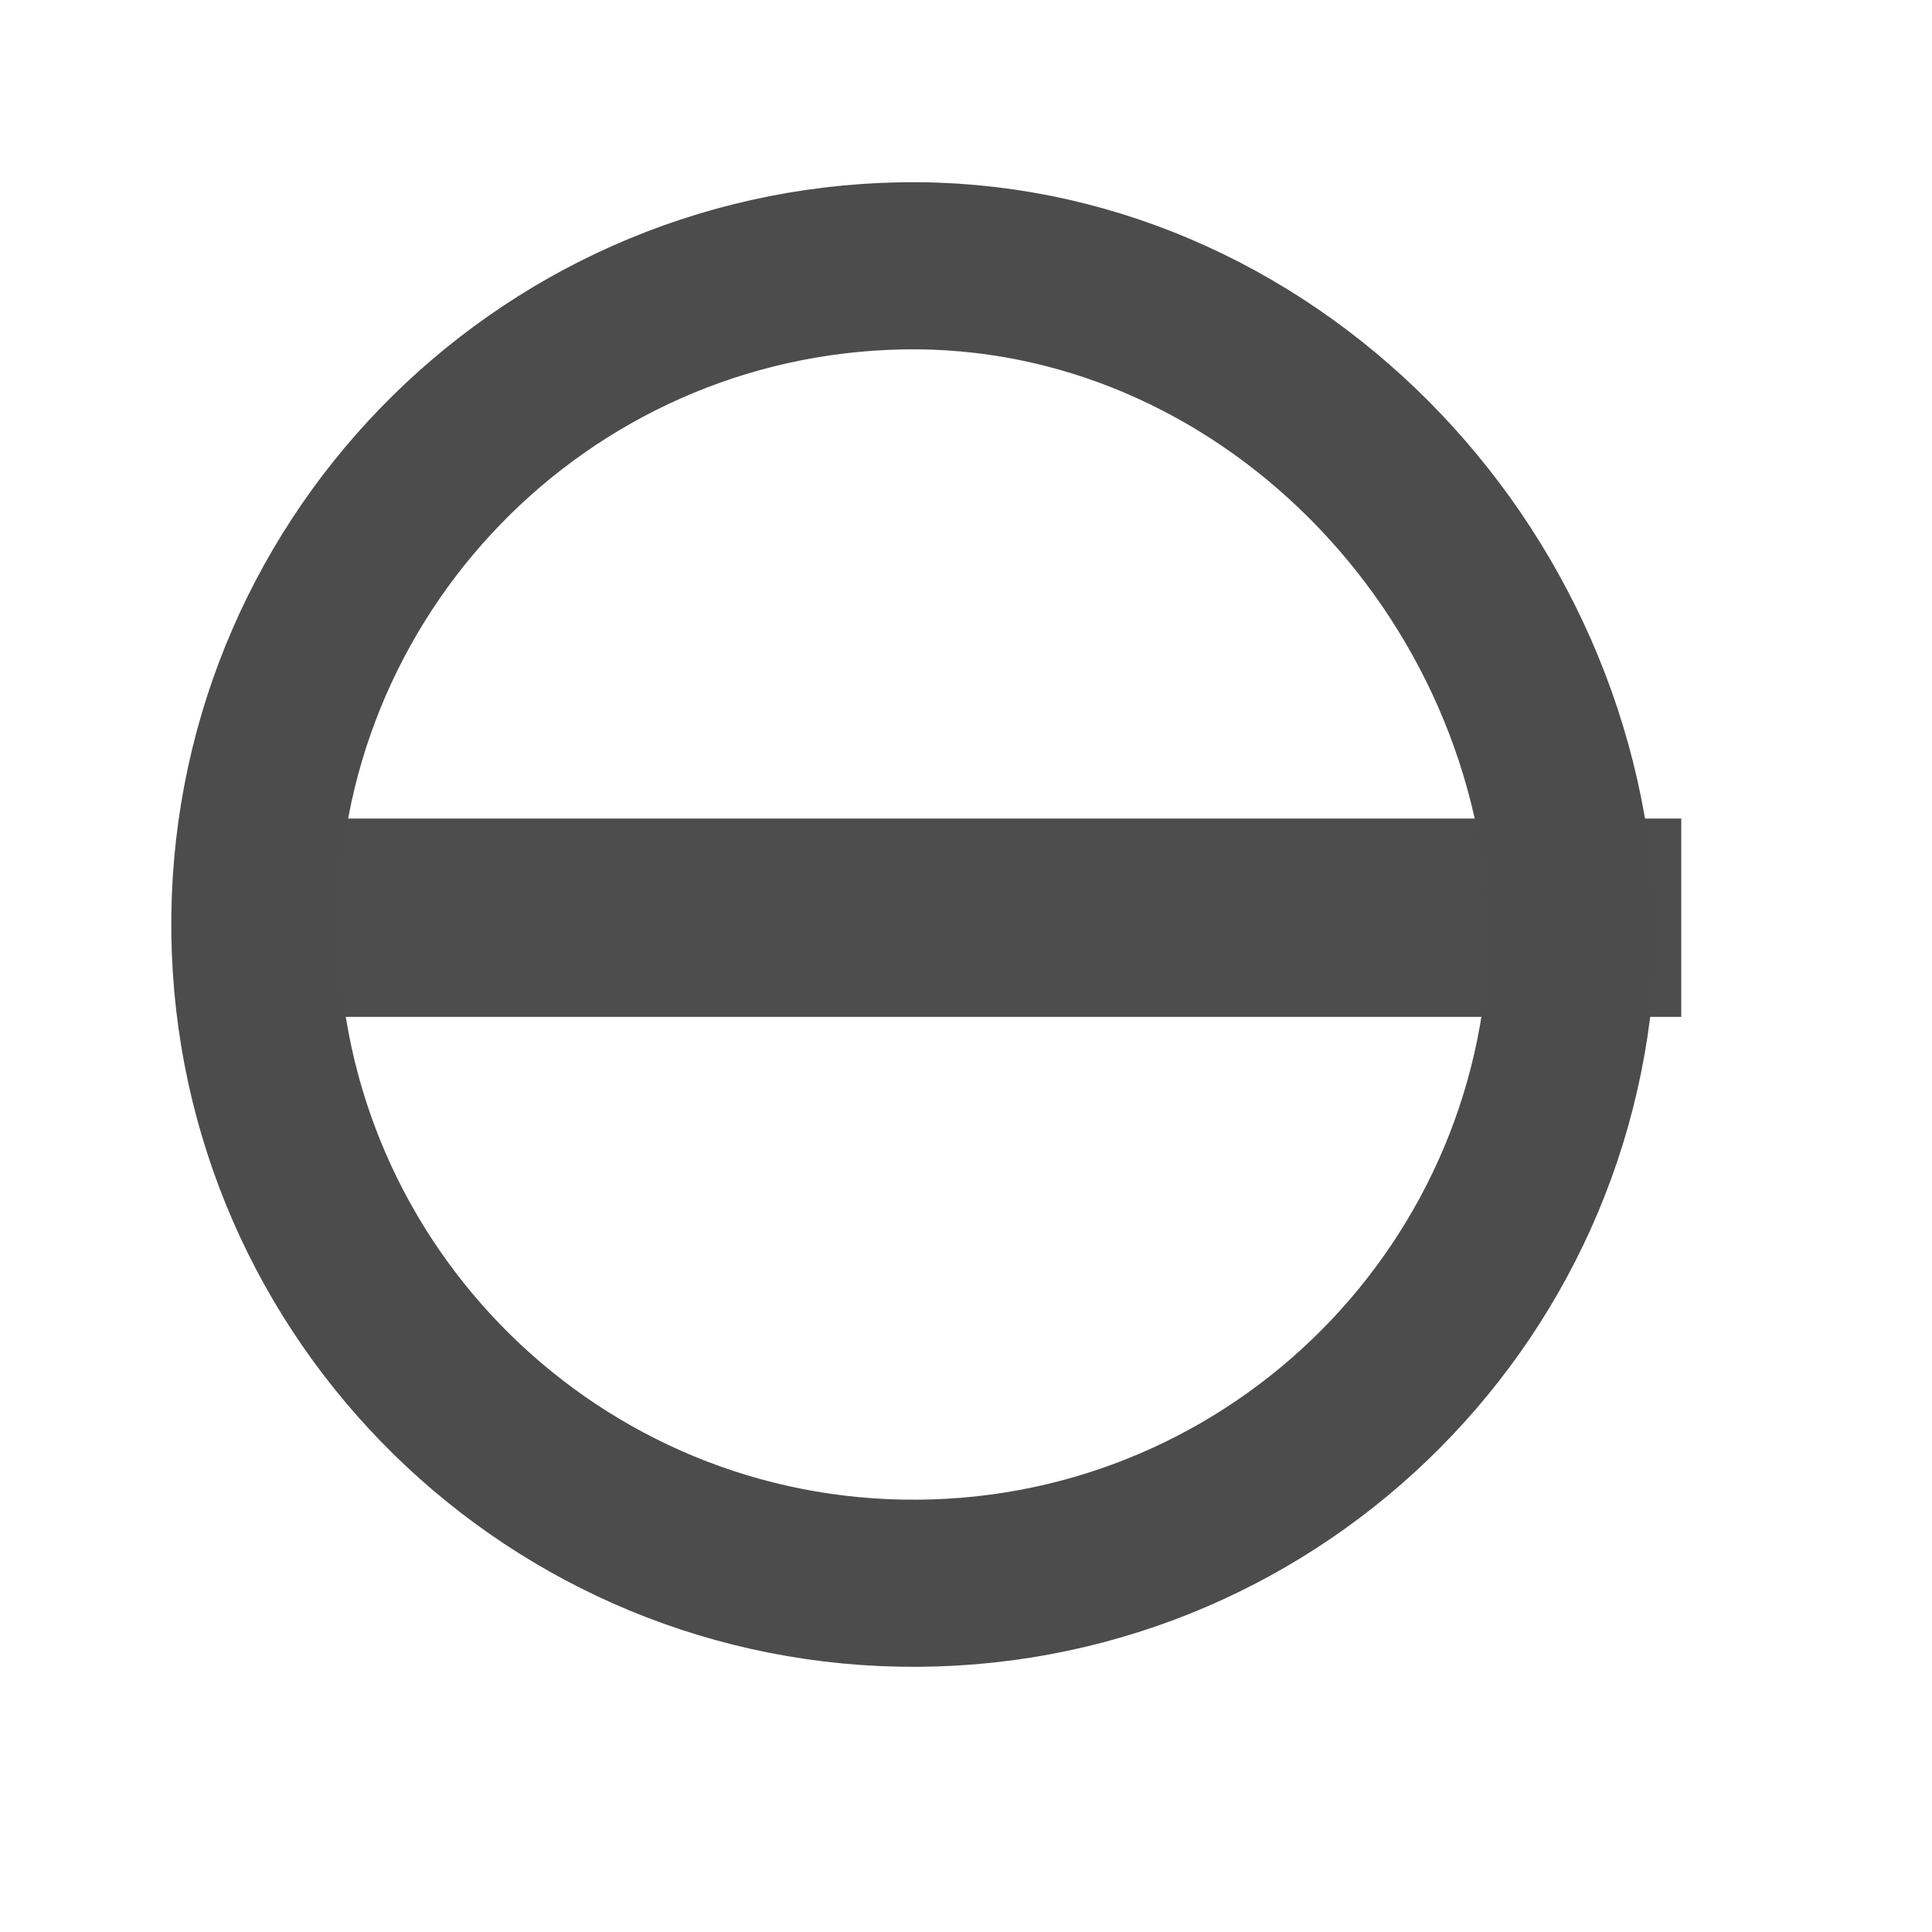
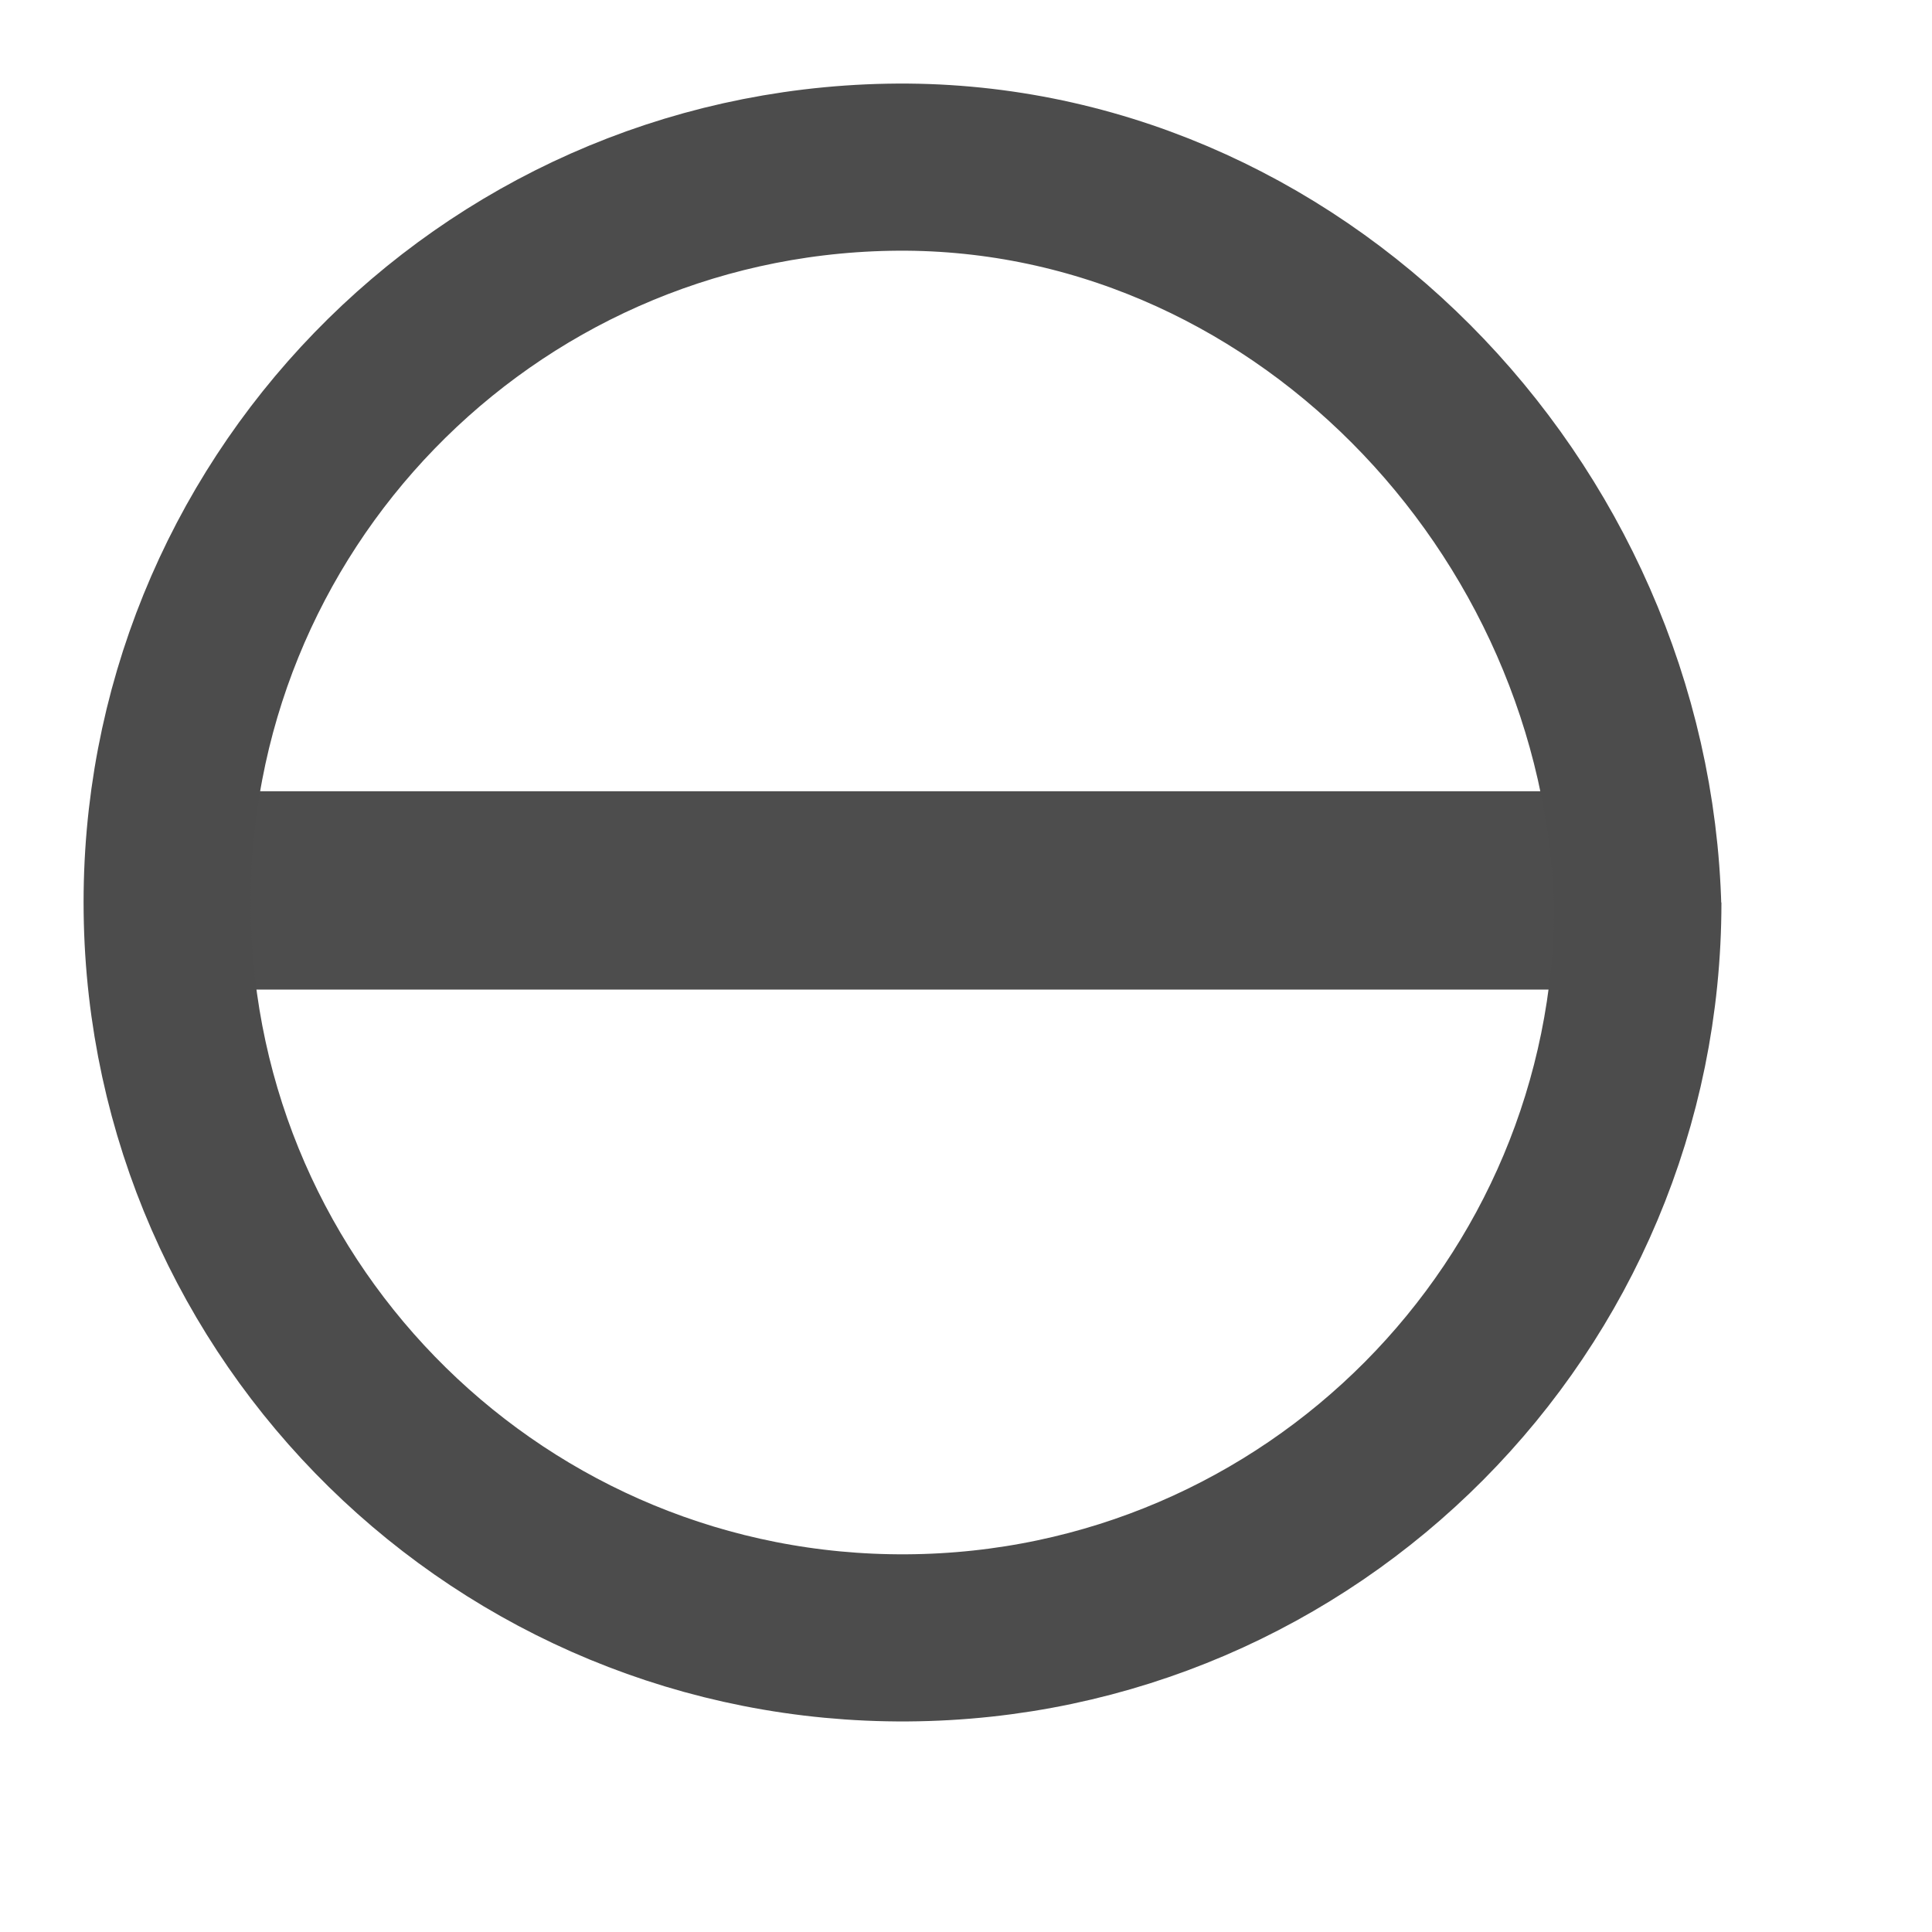
<svg xmlns="http://www.w3.org/2000/svg" width="38.4pt" height="38.4pt">
  <defs />
  <g id="layer1">
-     <rect id="rect3282" transform="matrix(1 0 0 -1 7.04059 26.9483)" fill="#4d4d4d" fill-rule="evenodd" width="28.136pt" height="3.942pt" />
-     <path id="shape0" transform="translate(6.75387, 7.04289)" fill="none" stroke="#4c4c4c" stroke-width="4.429" stroke-linecap="butt" stroke-linejoin="miter" stroke-miterlimit="2.013" d="M34.914 17.62C34.673 8.025 26.726 -0.178 17.129 0.003C7.532 0.184 -0.119 8.079 0.001 17.677C0.122 27.275 7.969 34.975 17.567 34.915C27.166 34.855 34.915 27.056 34.915 17.457" />
+     <rect id="rect3282" transform="matrix(1 0 0 -1 6.43757 26.2247)" fill="#4d4d4d" fill-rule="evenodd" width="28.136pt" height="3.942pt" />
+     <path id="shape0" transform="translate(4.42914, 4.42914)" fill="none" stroke="#4c4c4c" stroke-width="4.429" stroke-linecap="butt" stroke-linejoin="miter" stroke-miterlimit="2.013" d="M38.975 19.67C38.706 8.958 29.834 -0.199 19.121 0.003C8.408 0.205 -0.133 9.018 0.002 19.733C0.136 30.447 8.896 39.043 19.611 38.976C30.326 38.909 38.976 30.203 38.976 19.488" />
  </g>
</svg>
